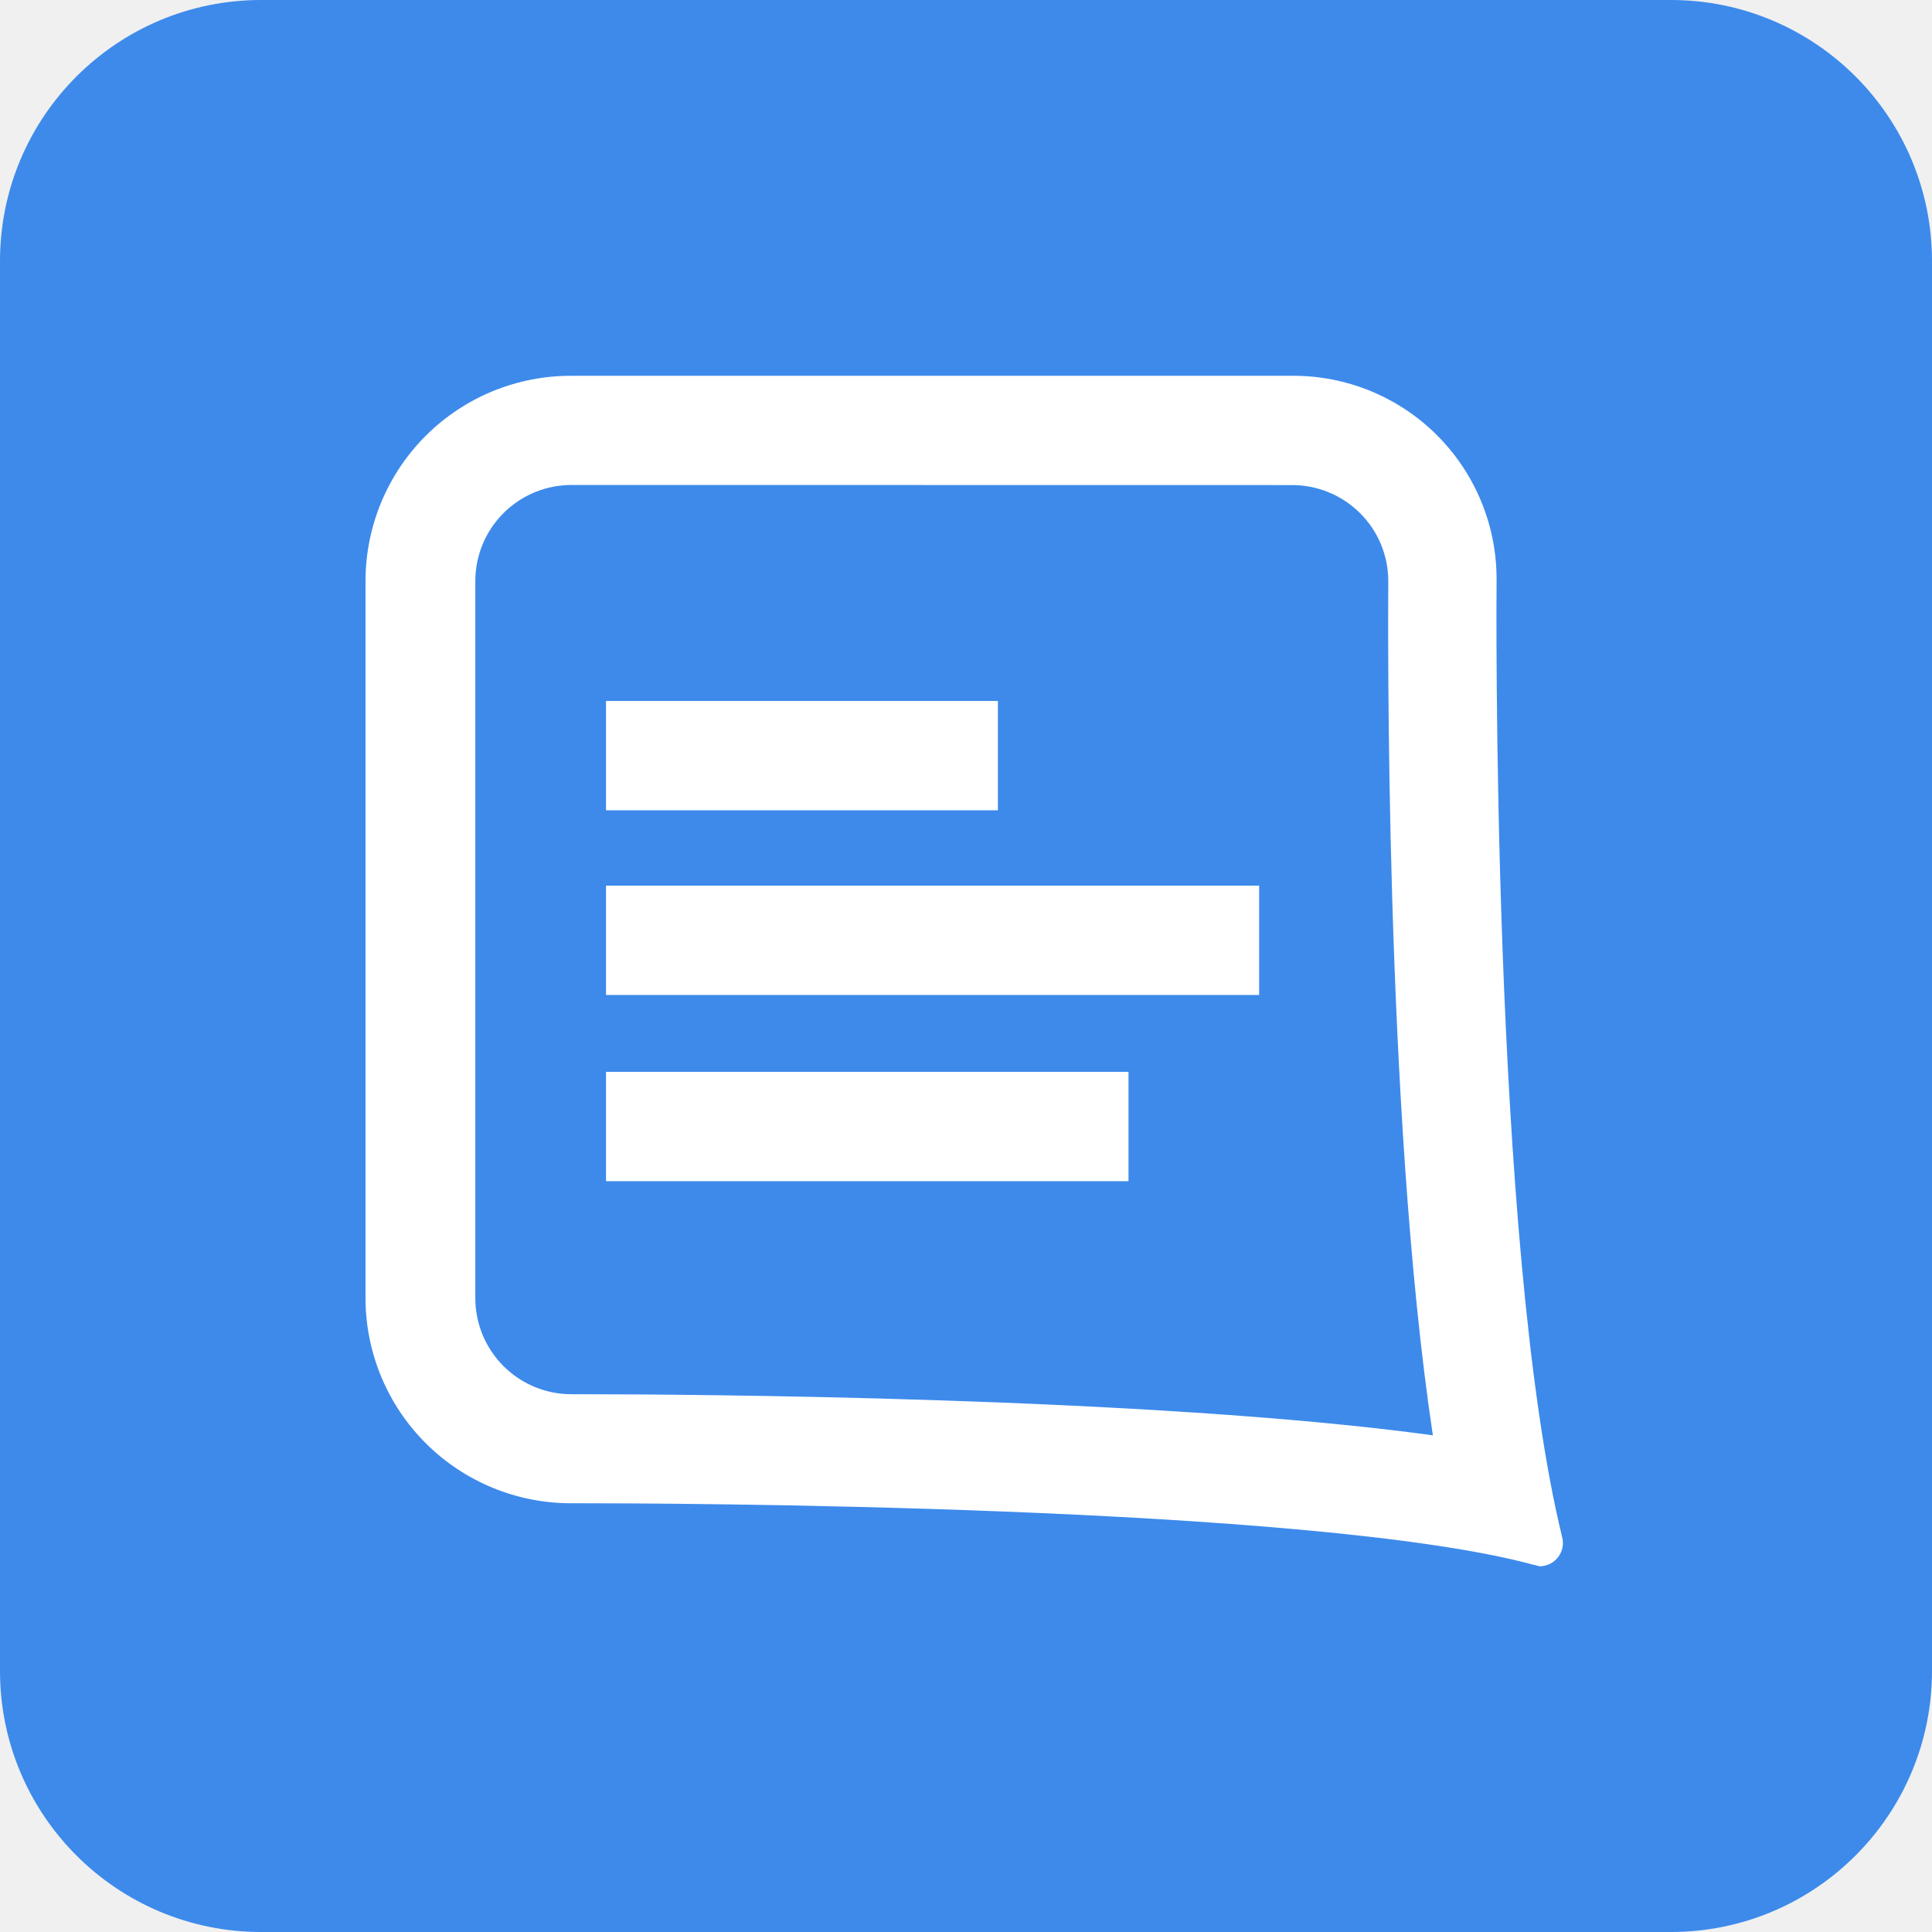
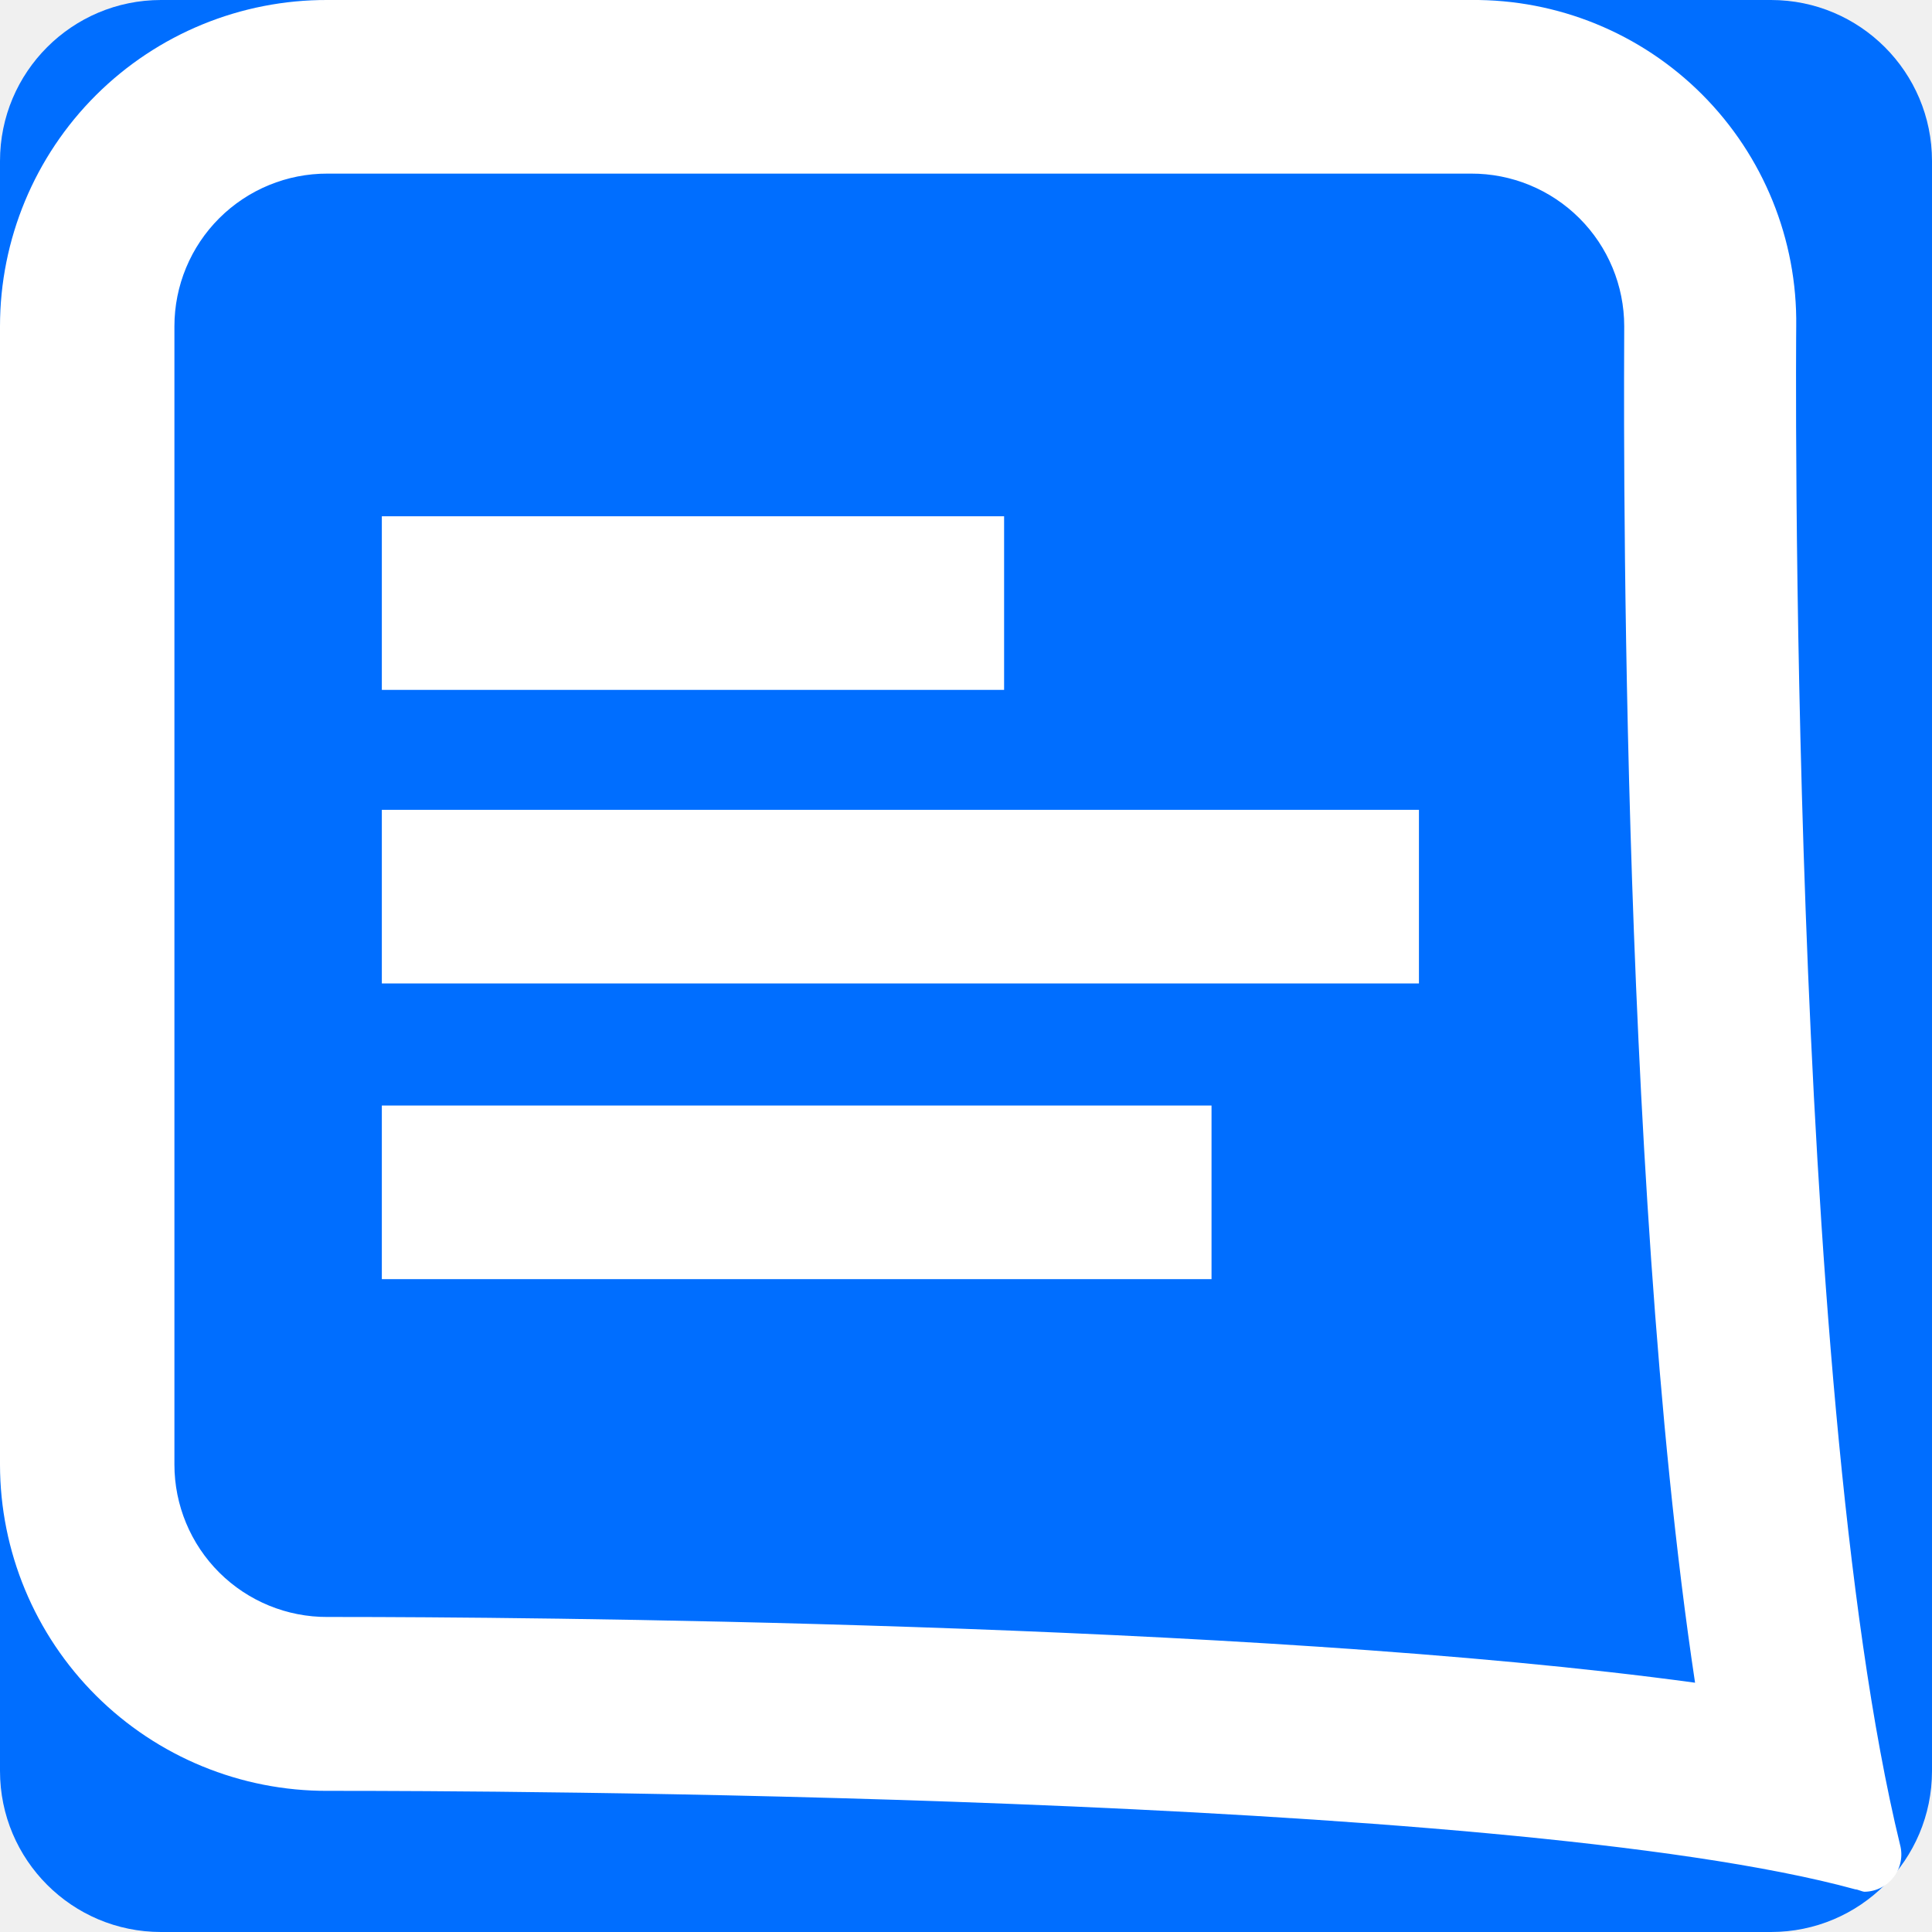
- <svg xmlns="http://www.w3.org/2000/svg" width="37" height="37" viewBox="0 0 37 37">
-   <g fill="none" fill-rule="evenodd">
-     <rect width="37" height="37" fill="#3D8AEB" rx="5" />
-     <g fill="#FFF" fill-rule="nonzero" transform="translate(7 7)">
-       <path d="M17.739,2.29 C18.229,2.288 18.698,2.481 19.045,2.826 C19.392,3.17 19.587,3.639 19.587,4.128 C19.587,4.718 19.503,14.26 20.441,20.488 C15.068,19.752 6.114,19.701 4.095,19.701 L3.951,19.701 C3.462,19.703 2.992,19.511 2.645,19.165 C2.298,18.82 2.103,18.351 2.103,17.861 L2.103,4.128 C2.103,3.639 2.298,3.17 2.645,2.824 C2.992,2.479 3.462,2.286 3.951,2.288 L17.739,2.29 Z M17.739,0.197 L3.951,0.197 C2.905,0.191 1.9,0.603 1.158,1.341 C0.417,2.079 -1.30769126e-05,3.082 0,4.128 L0,17.857 C-1.30769126e-05,18.904 0.417,19.907 1.158,20.644 C1.9,21.382 2.905,21.794 3.951,21.789 L4.093,21.789 C5.599,21.789 18.137,21.817 22.375,22.969 C22.402,22.969 22.459,22.996 22.489,22.996 C22.628,22.995 22.758,22.929 22.842,22.818 C22.926,22.707 22.953,22.564 22.915,22.43 C21.549,16.839 21.661,4.128 21.661,4.128 C21.672,3.082 21.261,2.076 20.521,1.336 C19.782,0.597 18.776,0.186 17.73,0.197 L17.739,0.197 Z" />
-       <rect width="7.505" height="2.094" x="4.606" y="6.424" />
-       <rect width="12.508" height="2.094" x="4.606" y="9.961" />
-       <rect width="10.006" height="2.094" x="4.606" y="13.527" />
+ <svg xmlns="http://www.w3.org/2000/svg" viewBox="0 0 72 72" class="gc-logo w-10" width="27">
+   <g id="Layer_2" data-name="Layer 2">
+     <g id="Layer_1-2" data-name="Layer 1">
+       <mask id="mask0_1231_1244" style="mask-type:alpha" maskUnits="userSpaceOnUse" x="0" y="0" width="72" height="72">
+         <rect width="72" height="72" rx="6" fill="white">
+ 				</rect>
+       </mask>
+       <g mask="url(#mask0_1231_1244)">
+         <rect width="72" height="72" fill="#006EFF">
+ 				</rect>
+       </g>
+       <path class="scale-[.65] translate-x-3.5 translate-y-3.5" id="Shape" fill="#fff" d="M54.82,6.47a5.69,5.69,0,0,1,5.71,5.69c0,1.83-.26,31.31,2.64,50.55-16.61-2.27-44.28-2.45-50.52-2.45h-.44A5.68,5.68,0,0,1,6.5,54.58V12.16a5.69,5.69,0,0,1,5.71-5.69Zm0-6.47H12.21A12.16,12.16,0,0,0,0,12.16V54.58A12.17,12.17,0,0,0,12.21,66.74h.44c4.66,0,43.4.08,56.49,3.67.09,0,.26.09.35.09a1.39,1.39,0,0,0,1.32-1.75c-4.22-17.32-3.87-56.59-3.87-56.59A12,12,0,0,0,54.82,0Z">
+ 			</path>
+       <rect class="scale-[.65] translate-x-3.5 translate-y-3.5" id="Rectangle-path" fill="#fff" x="14.23" y="19.24" width="23.19" height="6.47">
+ 			</rect>
+       <rect class="scale-[.65] translate-x-3.5 translate-y-3.5" id="Rectangle-path-2" data-name="Rectangle-path" fill="#fff" x="14.23" y="30.18" width="38.65" height="6.47">
+ 			</rect>
+       <rect class="scale-[.65] translate-x-3.5 translate-y-3.5" id="Rectangle-path-3" data-name="Rectangle-path" fill="#fff" x="14.23" y="41.2" width="30.92" height="6.47">
+ 			</rect>
    </g>
  </g>
</svg>
